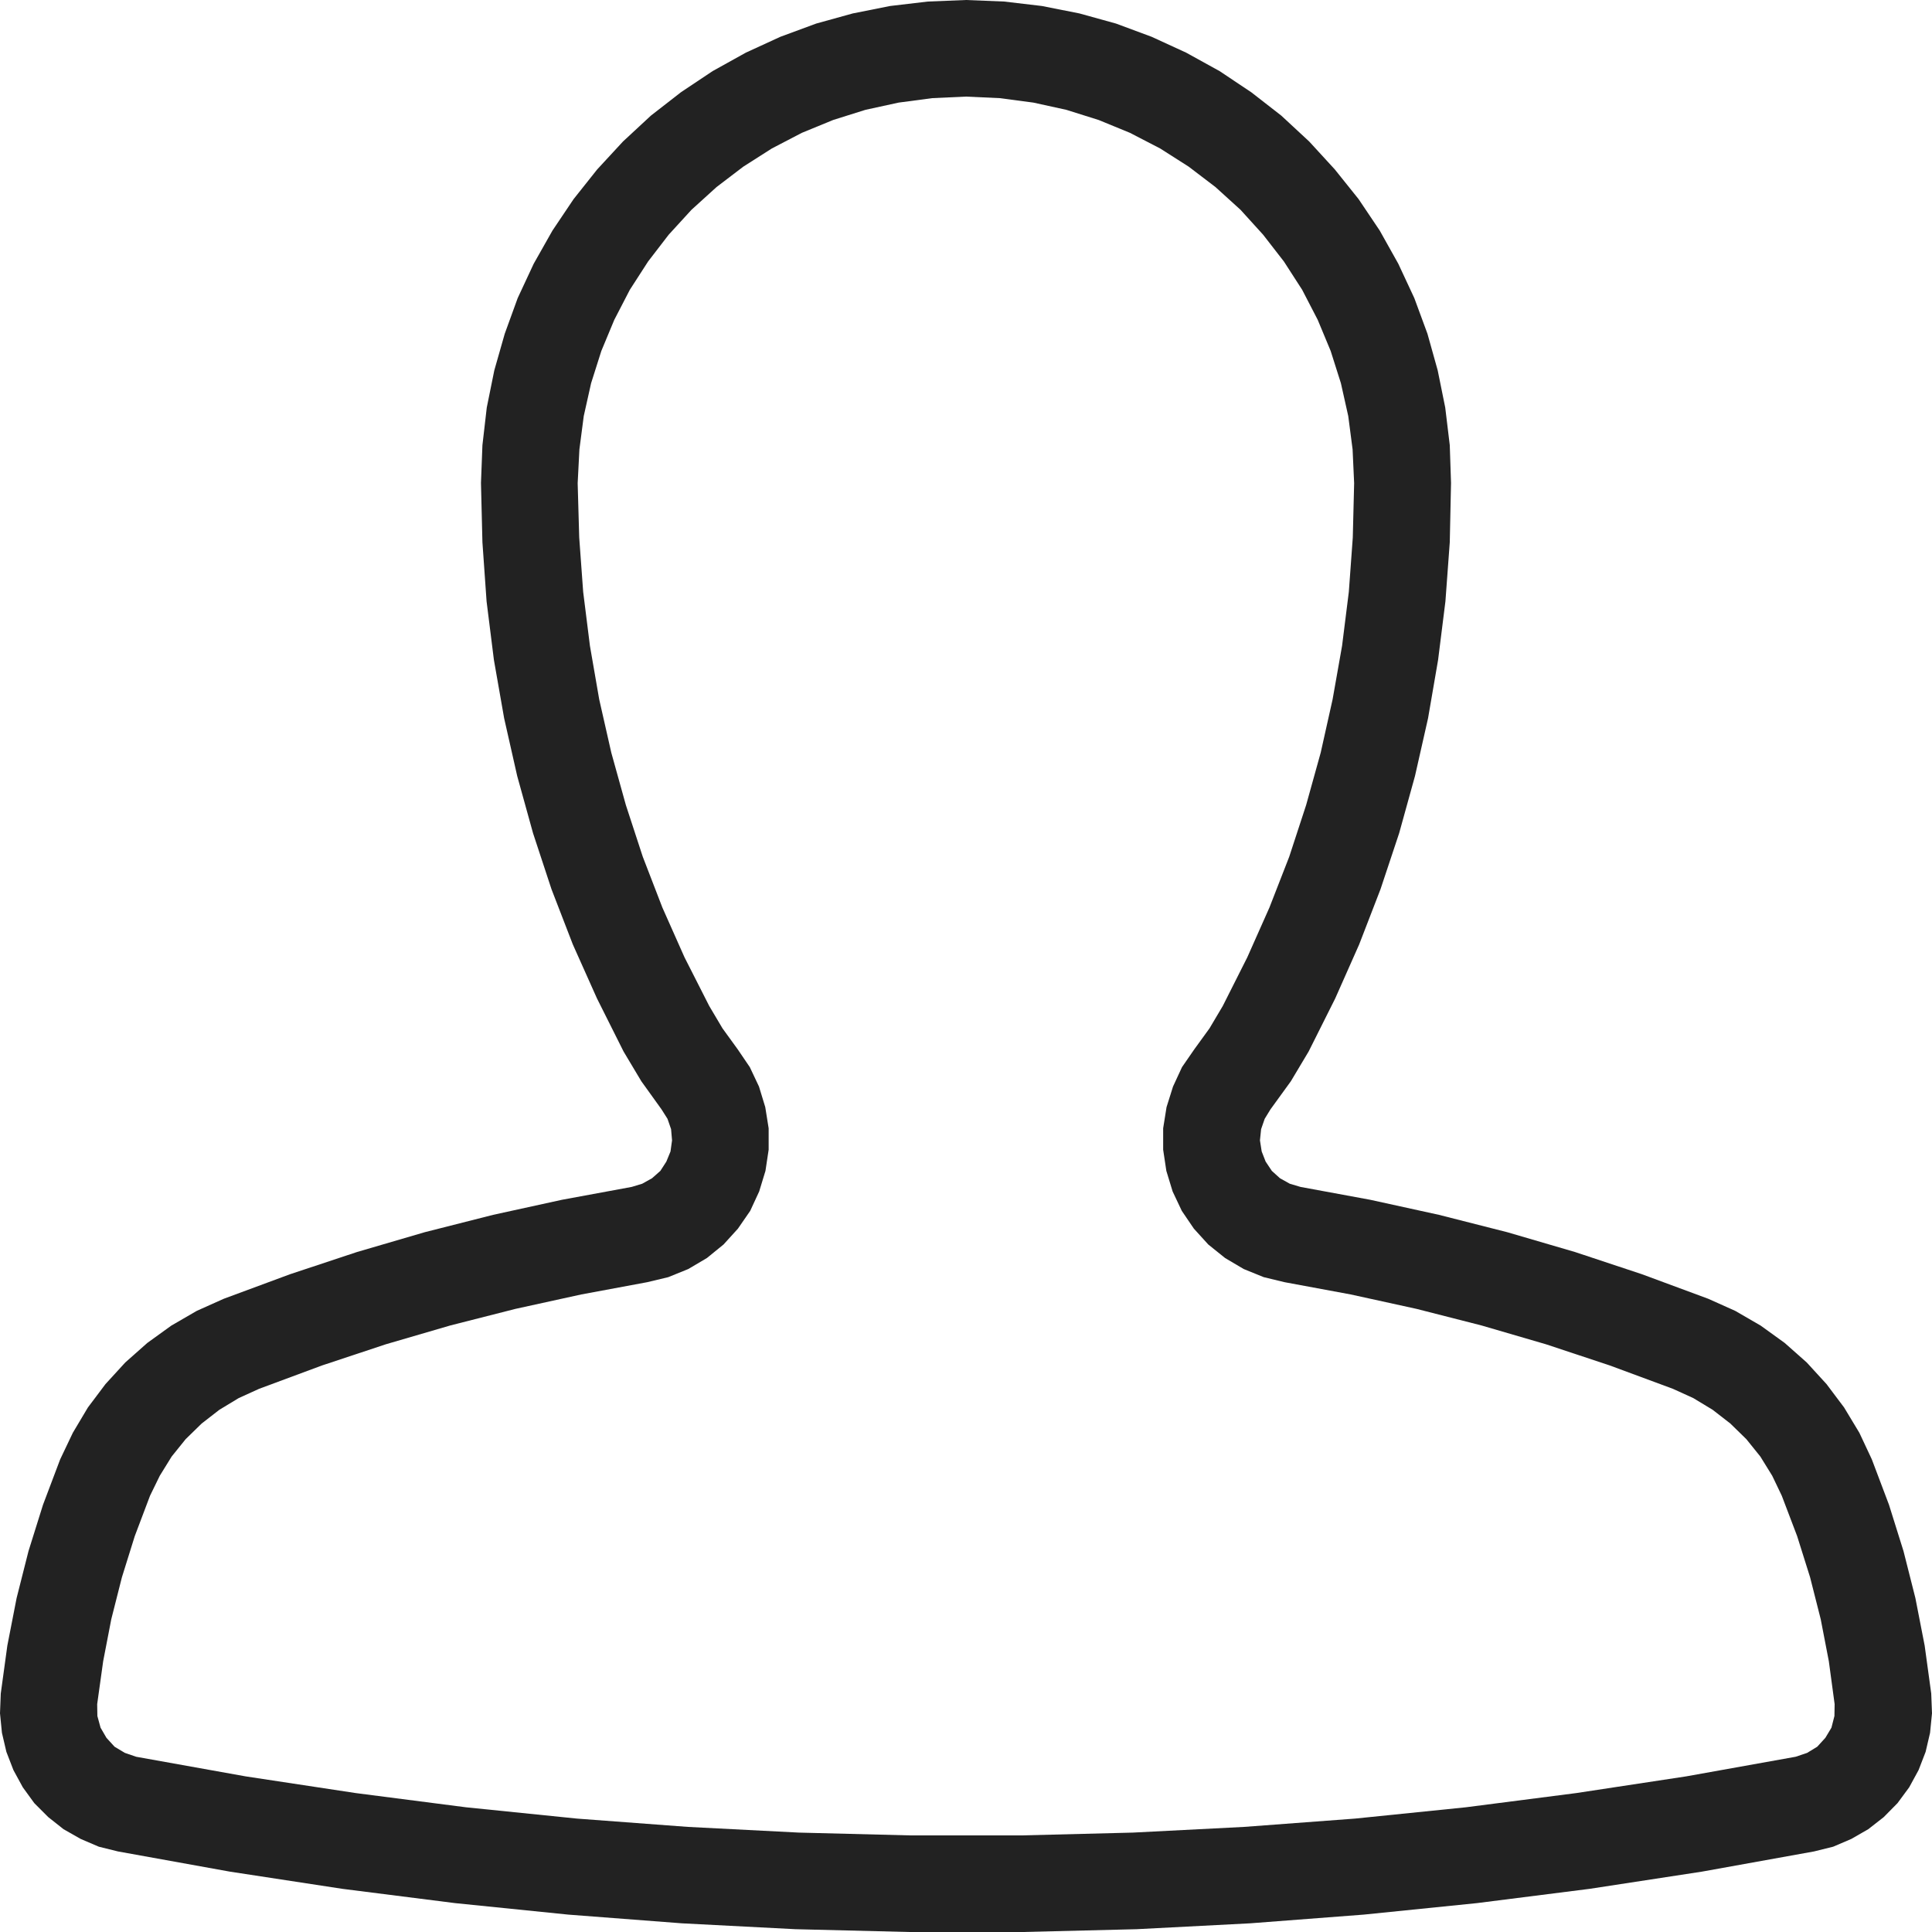
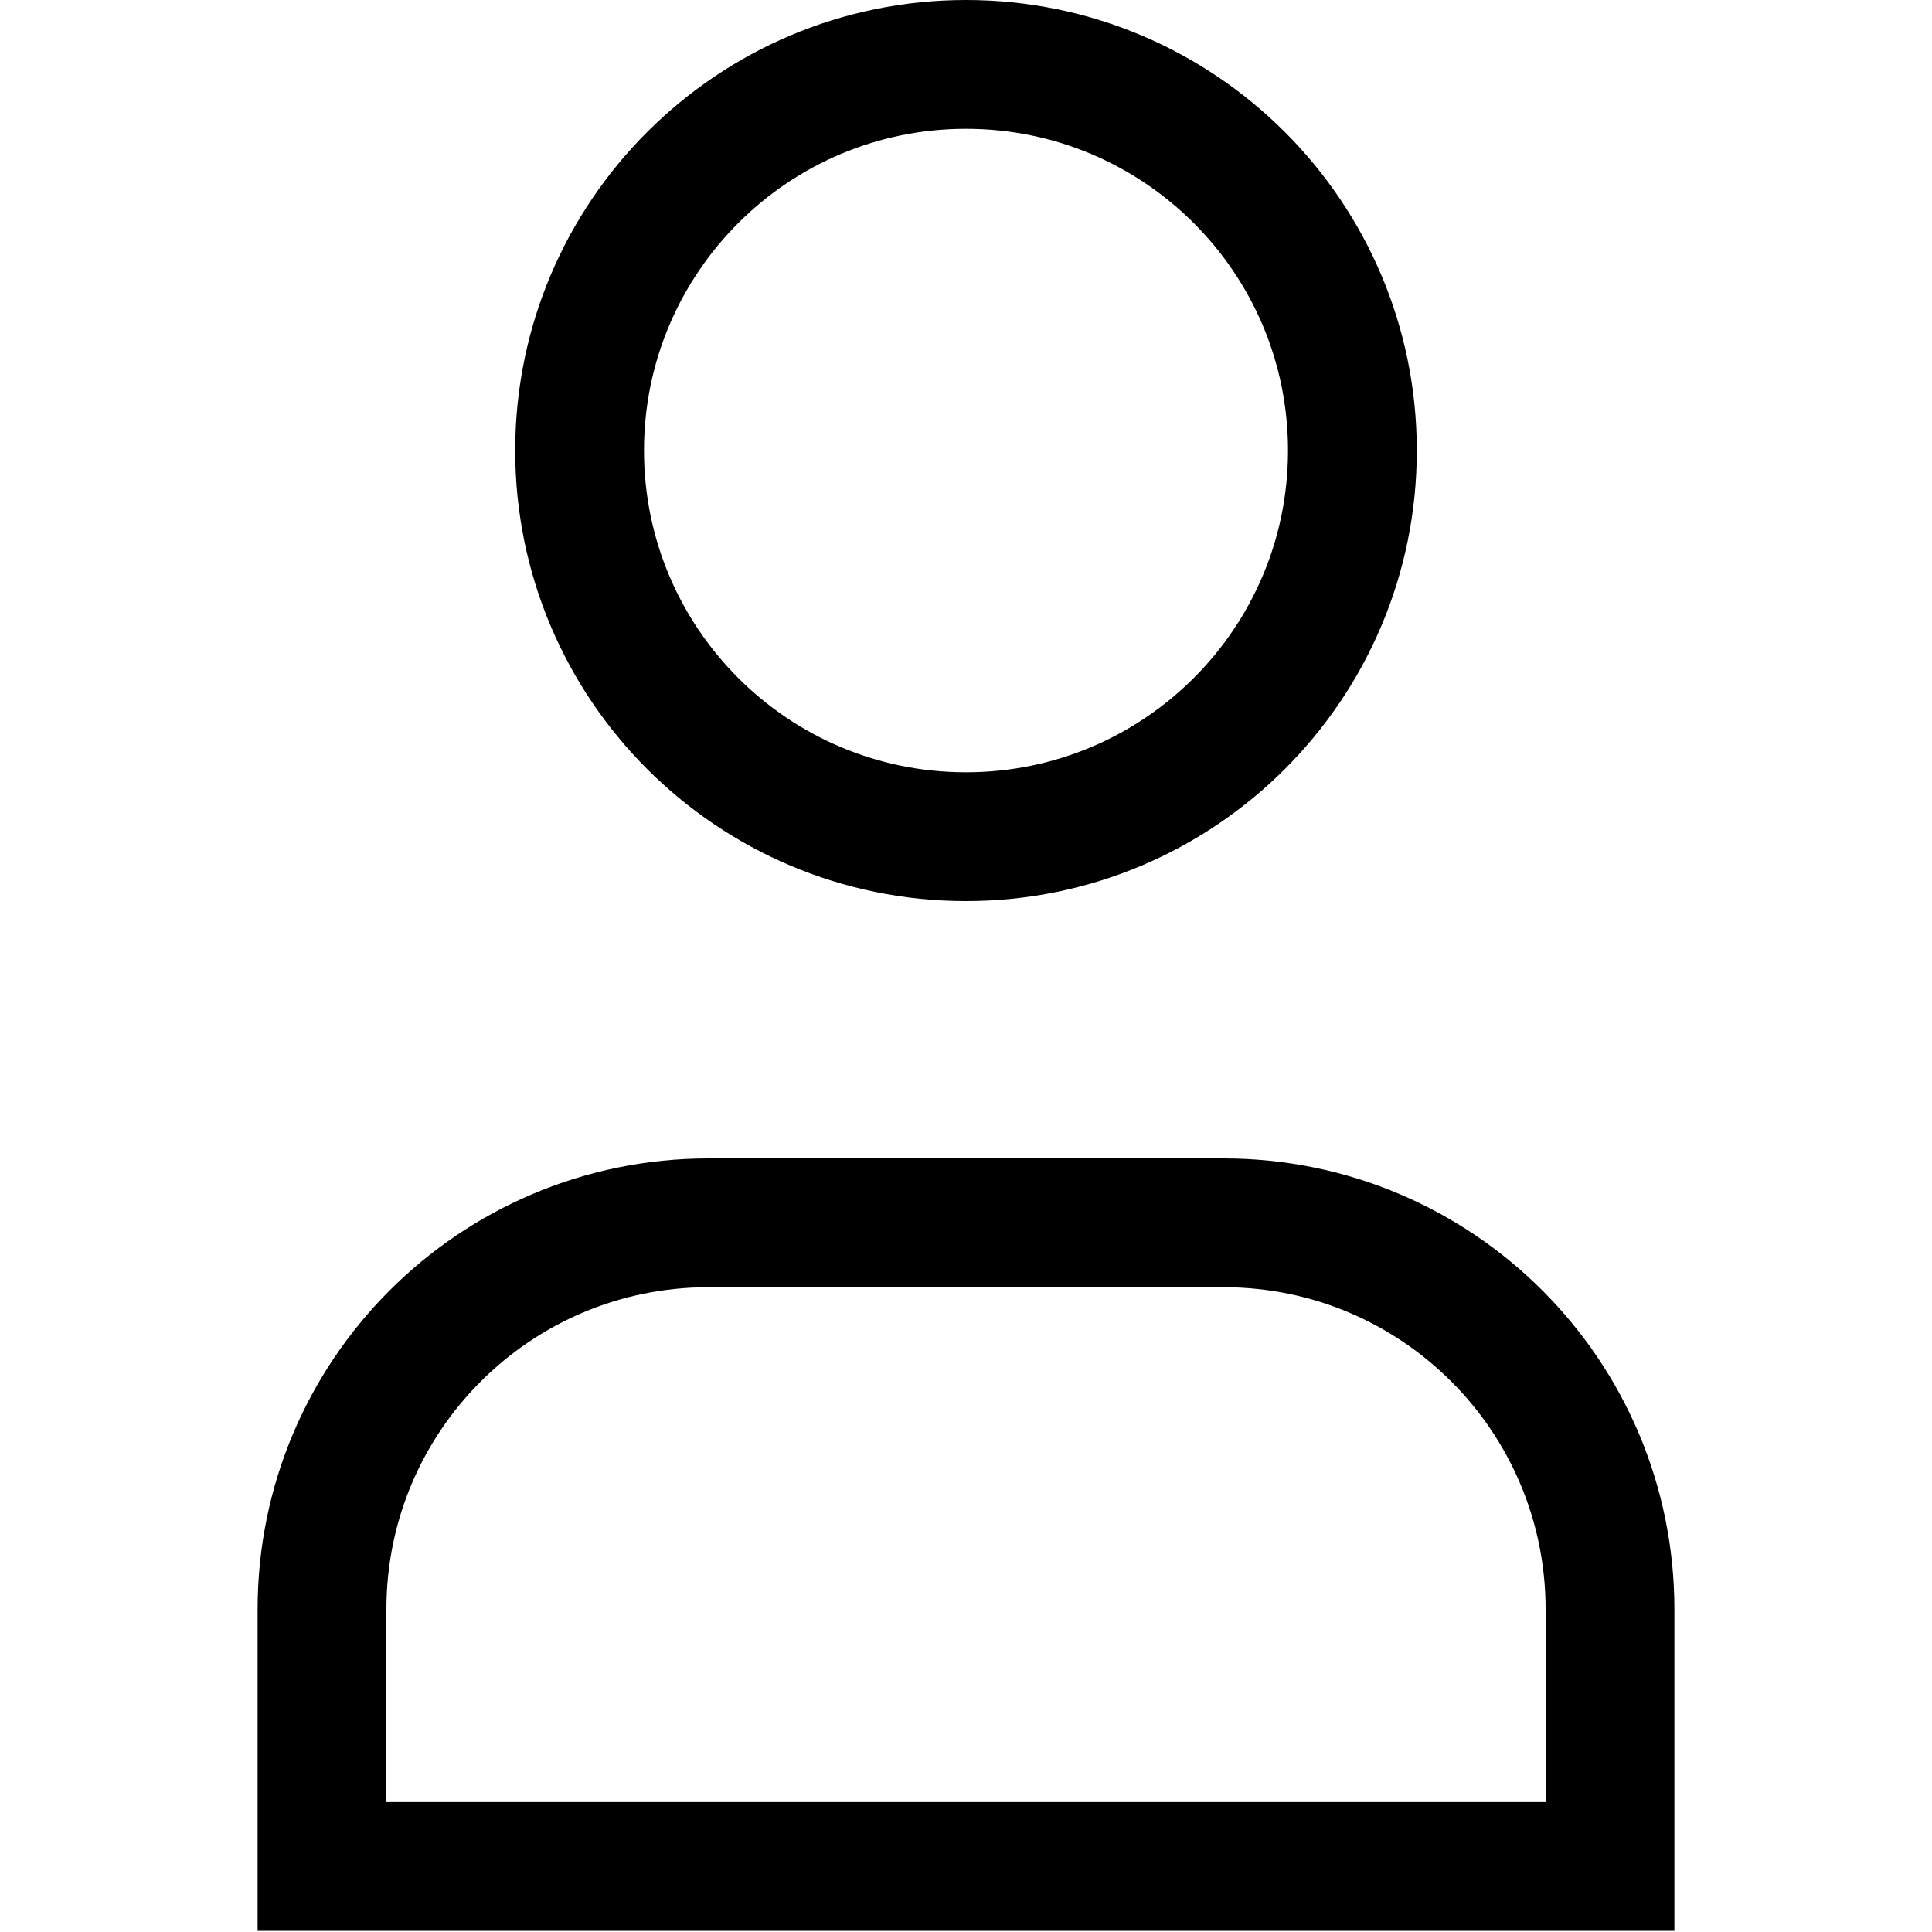
- <svg xmlns="http://www.w3.org/2000/svg" viewBox="0 0 20 20" version="1.1">
-   <g id="layer1">
-     <path d="M 10 0 L 9.605 0.016 L 9.215 0.062 L 8.828 0.139 L 8.449 0.244 L 8.078 0.381 L 7.721 0.545 L 7.377 0.736 L 7.049 0.955 L 6.738 1.197 L 6.449 1.465 L 6.182 1.754 L 5.938 2.061 L 5.719 2.387 L 5.525 2.73 L 5.359 3.086 L 5.225 3.455 L 5.117 3.834 L 5.039 4.219 L 4.994 4.609 L 4.979 5 L 4.994 5.613 L 5.037 6.225 L 5.113 6.832 L 5.219 7.436 L 5.354 8.033 L 5.518 8.625 L 5.709 9.205 L 5.93 9.777 L 6.18 10.336 L 6.455 10.885 L 6.639 11.193 L 6.848 11.484 L 6.91 11.582 L 6.947 11.689 L 6.957 11.805 L 6.941 11.92 L 6.898 12.025 L 6.836 12.121 L 6.75 12.197 L 6.648 12.254 L 6.539 12.287 L 5.818 12.42 L 5.105 12.576 L 4.396 12.756 L 3.695 12.961 L 3.002 13.191 L 2.316 13.445 L 2.037 13.57 L 1.773 13.723 L 1.525 13.902 L 1.297 14.104 L 1.092 14.328 L 0.91 14.57 L 0.754 14.832 L 0.623 15.107 L 0.445 15.578 L 0.295 16.057 L 0.172 16.543 L 0.076 17.035 L 0.008 17.531 L 0 17.736 L 0.02 17.938 L 0.066 18.135 L 0.139 18.324 L 0.236 18.502 L 0.355 18.666 L 0.5 18.811 L 0.658 18.936 L 0.836 19.037 L 1.023 19.117 L 1.221 19.166 L 2.379 19.375 L 3.543 19.553 L 4.711 19.701 L 5.883 19.82 L 7.057 19.91 L 8.234 19.971 L 9.412 20 L 10.588 20 L 11.766 19.971 L 12.943 19.91 L 14.117 19.82 L 15.289 19.701 L 16.457 19.553 L 17.619 19.375 L 18.779 19.166 L 18.977 19.117 L 19.164 19.037 L 19.34 18.936 L 19.5 18.811 L 19.643 18.666 L 19.764 18.502 L 19.861 18.324 L 19.934 18.135 L 19.98 17.938 L 20 17.736 L 19.992 17.531 L 19.924 17.035 L 19.828 16.543 L 19.705 16.057 L 19.555 15.578 L 19.377 15.107 L 19.248 14.832 L 19.09 14.57 L 18.908 14.328 L 18.703 14.104 L 18.475 13.902 L 18.227 13.723 L 17.963 13.57 L 17.684 13.445 L 16.998 13.191 L 16.305 12.961 L 15.604 12.756 L 14.896 12.576 L 14.184 12.42 L 13.463 12.287 L 13.352 12.254 L 13.25 12.197 L 13.166 12.121 L 13.102 12.025 L 13.061 11.92 L 13.043 11.805 L 13.055 11.689 L 13.092 11.582 L 13.152 11.484 L 13.363 11.193 L 13.547 10.885 L 13.822 10.336 L 14.07 9.777 L 14.291 9.205 L 14.484 8.625 L 14.648 8.033 L 14.783 7.436 L 14.887 6.832 L 14.963 6.225 L 15.008 5.613 L 15.021 5 L 15.008 4.609 L 14.961 4.219 L 14.883 3.834 L 14.777 3.455 L 14.641 3.086 L 14.475 2.73 L 14.283 2.387 L 14.064 2.061 L 13.818 1.754 L 13.553 1.465 L 13.264 1.197 L 12.953 0.955 L 12.625 0.736 L 12.279 0.545 L 11.922 0.381 L 11.553 0.244 L 11.174 0.139 L 10.785 0.062 L 10.395 0.016 L 10 0 z M 9.998 1 L 10.35 1.016 L 10.697 1.062 L 11.039 1.137 L 11.373 1.242 L 11.697 1.375 L 12.01 1.537 L 12.305 1.725 L 12.582 1.936 L 12.842 2.172 L 13.076 2.43 L 13.291 2.707 L 13.48 3 L 13.641 3.311 L 13.775 3.633 L 13.881 3.967 L 13.957 4.307 L 14.002 4.652 L 14.018 5.002 L 14.004 5.564 L 13.963 6.127 L 13.893 6.686 L 13.795 7.24 L 13.672 7.791 L 13.521 8.334 L 13.346 8.869 L 13.141 9.395 L 12.912 9.91 L 12.658 10.414 L 12.521 10.645 L 12.363 10.863 L 12.236 11.047 L 12.143 11.248 L 12.076 11.461 L 12.041 11.68 L 12.041 11.902 L 12.074 12.121 L 12.139 12.334 L 12.234 12.535 L 12.359 12.719 L 12.508 12.883 L 12.682 13.023 L 12.875 13.137 L 13.082 13.221 L 13.297 13.273 L 13.982 13.4 L 14.662 13.549 L 15.336 13.721 L 16.004 13.916 L 16.664 14.135 L 17.318 14.377 L 17.529 14.473 L 17.729 14.594 L 17.912 14.736 L 18.078 14.898 L 18.223 15.078 L 18.346 15.277 L 18.445 15.484 L 18.604 15.902 L 18.738 16.328 L 18.848 16.762 L 18.932 17.197 L 18.992 17.641 L 18.99 17.764 L 18.959 17.885 L 18.896 17.99 L 18.812 18.082 L 18.707 18.146 L 18.588 18.186 L 17.455 18.389 L 16.316 18.562 L 15.174 18.709 L 14.027 18.826 L 12.879 18.912 L 11.727 18.971 L 10.576 19 L 9.422 19 L 8.271 18.971 L 7.121 18.912 L 5.973 18.826 L 4.824 18.709 L 3.684 18.562 L 2.543 18.389 L 1.41 18.186 L 1.293 18.146 L 1.186 18.082 L 1.102 17.99 L 1.041 17.885 L 1.008 17.764 L 1.006 17.641 L 1.068 17.197 L 1.152 16.762 L 1.262 16.328 L 1.395 15.902 L 1.553 15.484 L 1.654 15.277 L 1.777 15.078 L 1.922 14.898 L 2.088 14.736 L 2.271 14.594 L 2.471 14.473 L 2.682 14.377 L 3.334 14.135 L 3.994 13.916 L 4.662 13.721 L 5.338 13.549 L 6.018 13.4 L 6.701 13.273 L 6.918 13.221 L 7.125 13.137 L 7.318 13.023 L 7.49 12.883 L 7.639 12.719 L 7.766 12.535 L 7.859 12.334 L 7.924 12.121 L 7.957 11.902 L 7.957 11.68 L 7.922 11.461 L 7.857 11.248 L 7.762 11.047 L 7.637 10.863 L 7.479 10.645 L 7.342 10.414 L 7.086 9.91 L 6.857 9.395 L 6.654 8.869 L 6.479 8.334 L 6.328 7.791 L 6.203 7.24 L 6.107 6.686 L 6.037 6.127 L 5.996 5.564 L 5.98 5.002 L 5.998 4.652 L 6.043 4.307 L 6.119 3.967 L 6.225 3.633 L 6.359 3.311 L 6.52 3 L 6.709 2.707 L 6.922 2.43 L 7.158 2.172 L 7.418 1.936 L 7.695 1.725 L 7.99 1.537 L 8.301 1.375 L 8.625 1.242 L 8.959 1.137 L 9.303 1.062 L 9.65 1.016 L 9.998 1 z " style="fill:#222222; fill-opacity:1; stroke:none; stroke-width:0px;" />
-   </g>
+ <svg xmlns="http://www.w3.org/2000/svg" viewBox="0 0 15 15" fill="none">
+   <path fill-rule="evenodd" clip-rule="evenodd" d="M10.5 3.498C10.5 5.154 9.157 6.496 7.5 6.496C5.843 6.496 4.5 5.154 4.5 3.498C4.5 1.842 5.843 0.5 7.5 0.5C9.157 0.5 10.5 1.842 10.5 3.498Z" stroke="black" stroke-linecap="square" />
+   <path fill-rule="evenodd" clip-rule="evenodd" d="M12.5 14.491H2.5C2.5 13.781 2.5 13.105 2.5 12.494C2.5 10.837 3.843 9.494 5.5 9.494H9.5C11.157 9.494 12.5 10.837 12.5 12.494C12.5 13.105 12.5 13.781 12.5 14.491Z" stroke="black" stroke-linecap="square" />
</svg>
